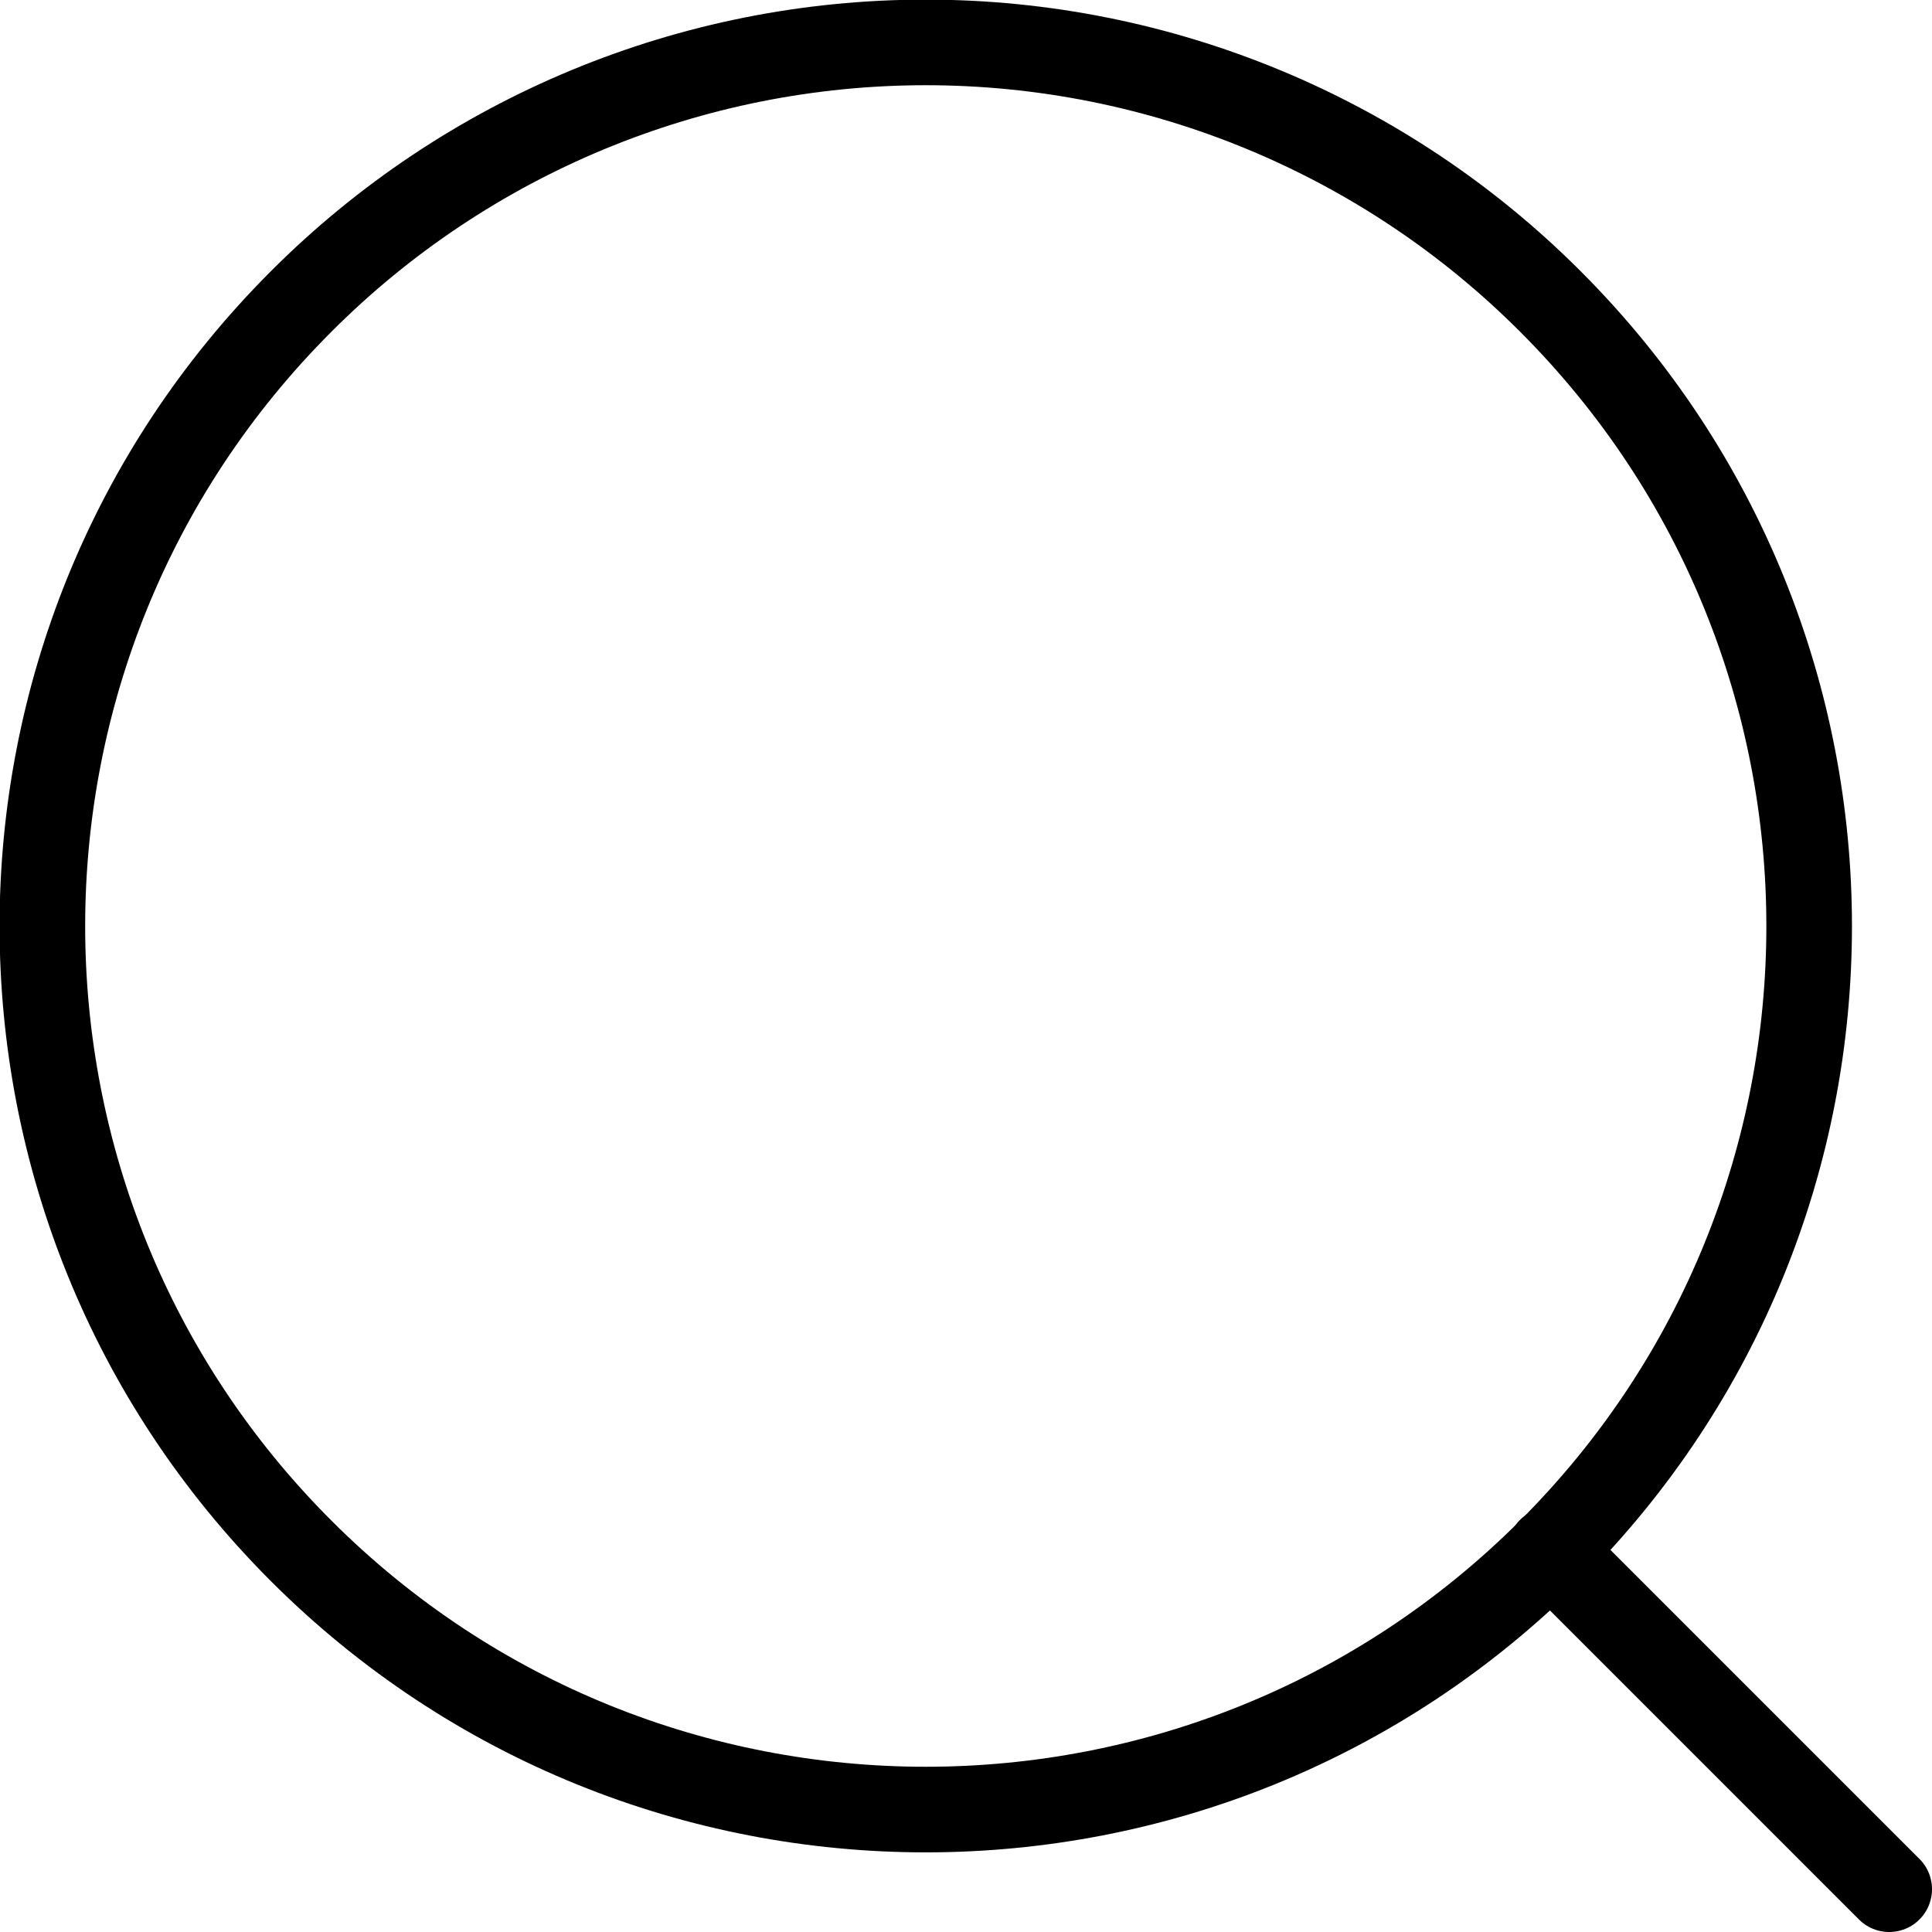
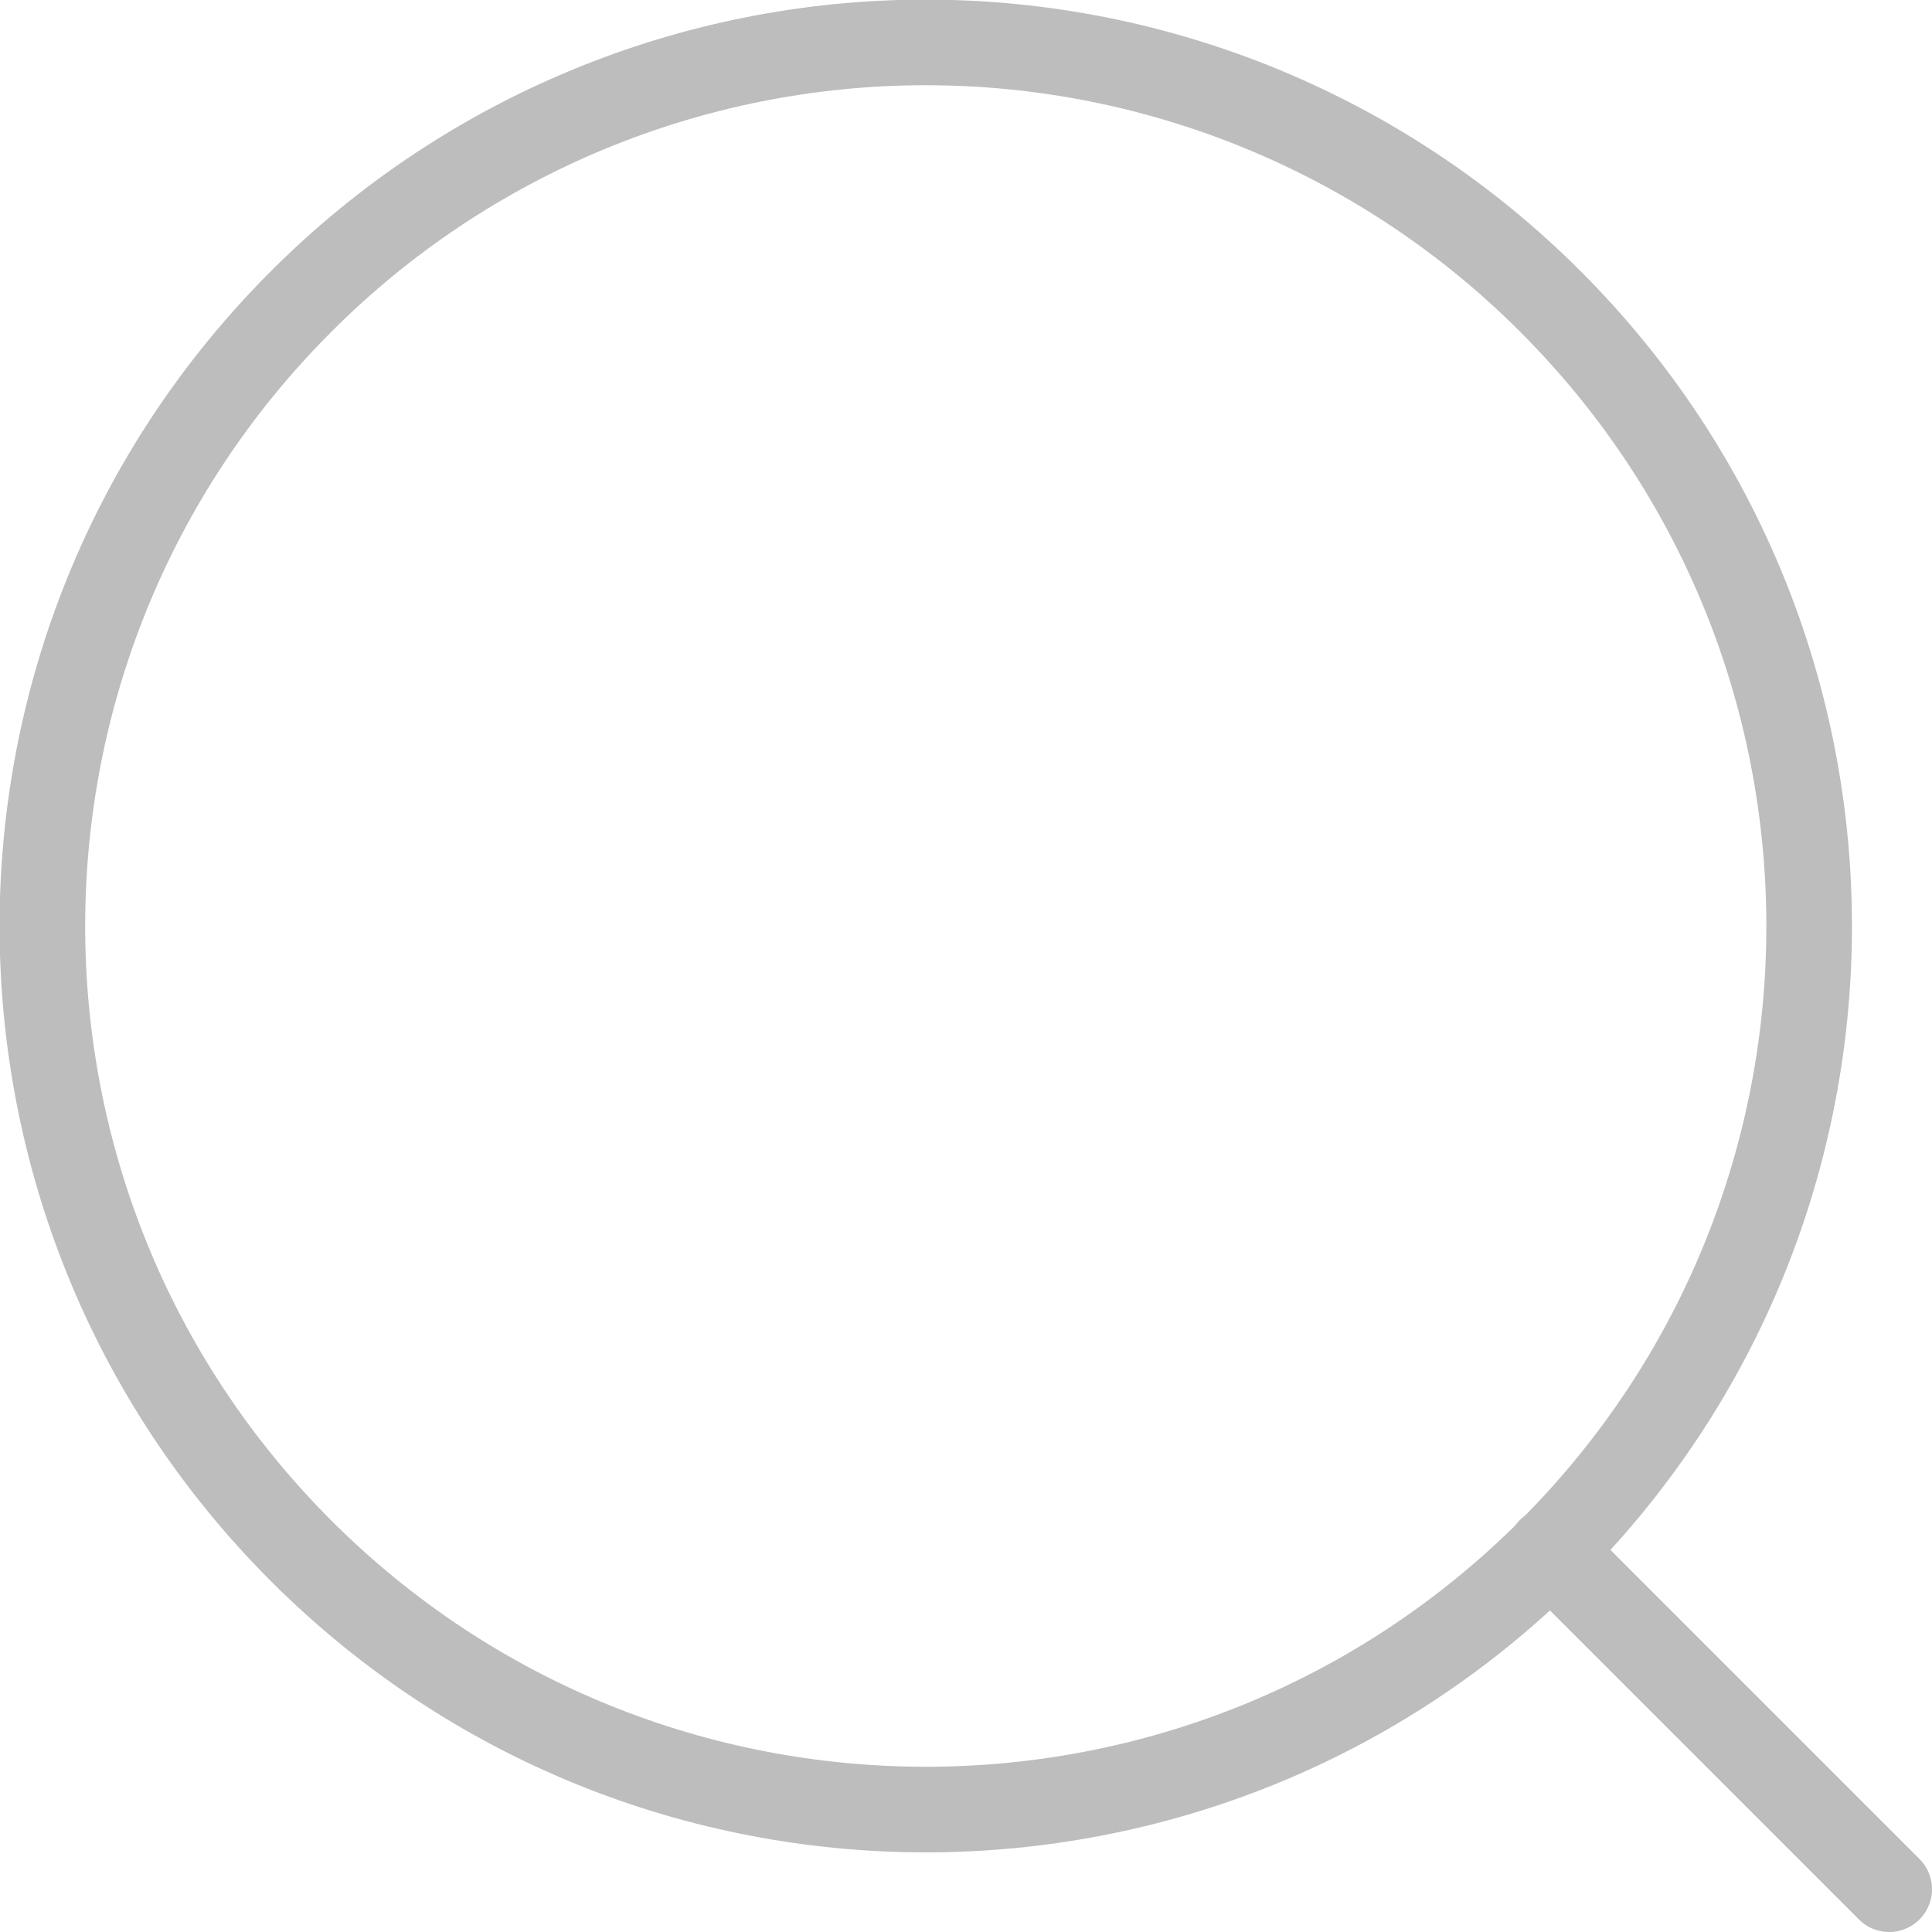
<svg xmlns="http://www.w3.org/2000/svg" width="22.57" height="22.57" viewBox="0 0 22.57 22.57">
-   <path d="M18.11,3.52a10.32,10.32,0,1,1-14.59,0h0A10.31,10.31,0,0,1,18.11,3.52Z" fill="none" stroke="#000" stroke-linecap="round" stroke-miterlimit="10" />
-   <line x1="18.11" y1="18.11" x2="22.07" y2="22.07" fill="none" stroke="#000" stroke-linecap="round" stroke-miterlimit="10" />
+   <path d="M18.11,3.52a10.32,10.32,0,1,1-14.59,0h0A10.31,10.31,0,0,1,18.11,3.52Z" fill="none" stroke="#BDBDBD" stroke-linecap="round" stroke-miterlimit="10" />
+   <line x1="18.11" y1="18.11" x2="22.07" y2="22.07" fill="none" stroke="#BDBDBD" stroke-linecap="round" stroke-miterlimit="10" />
</svg>
